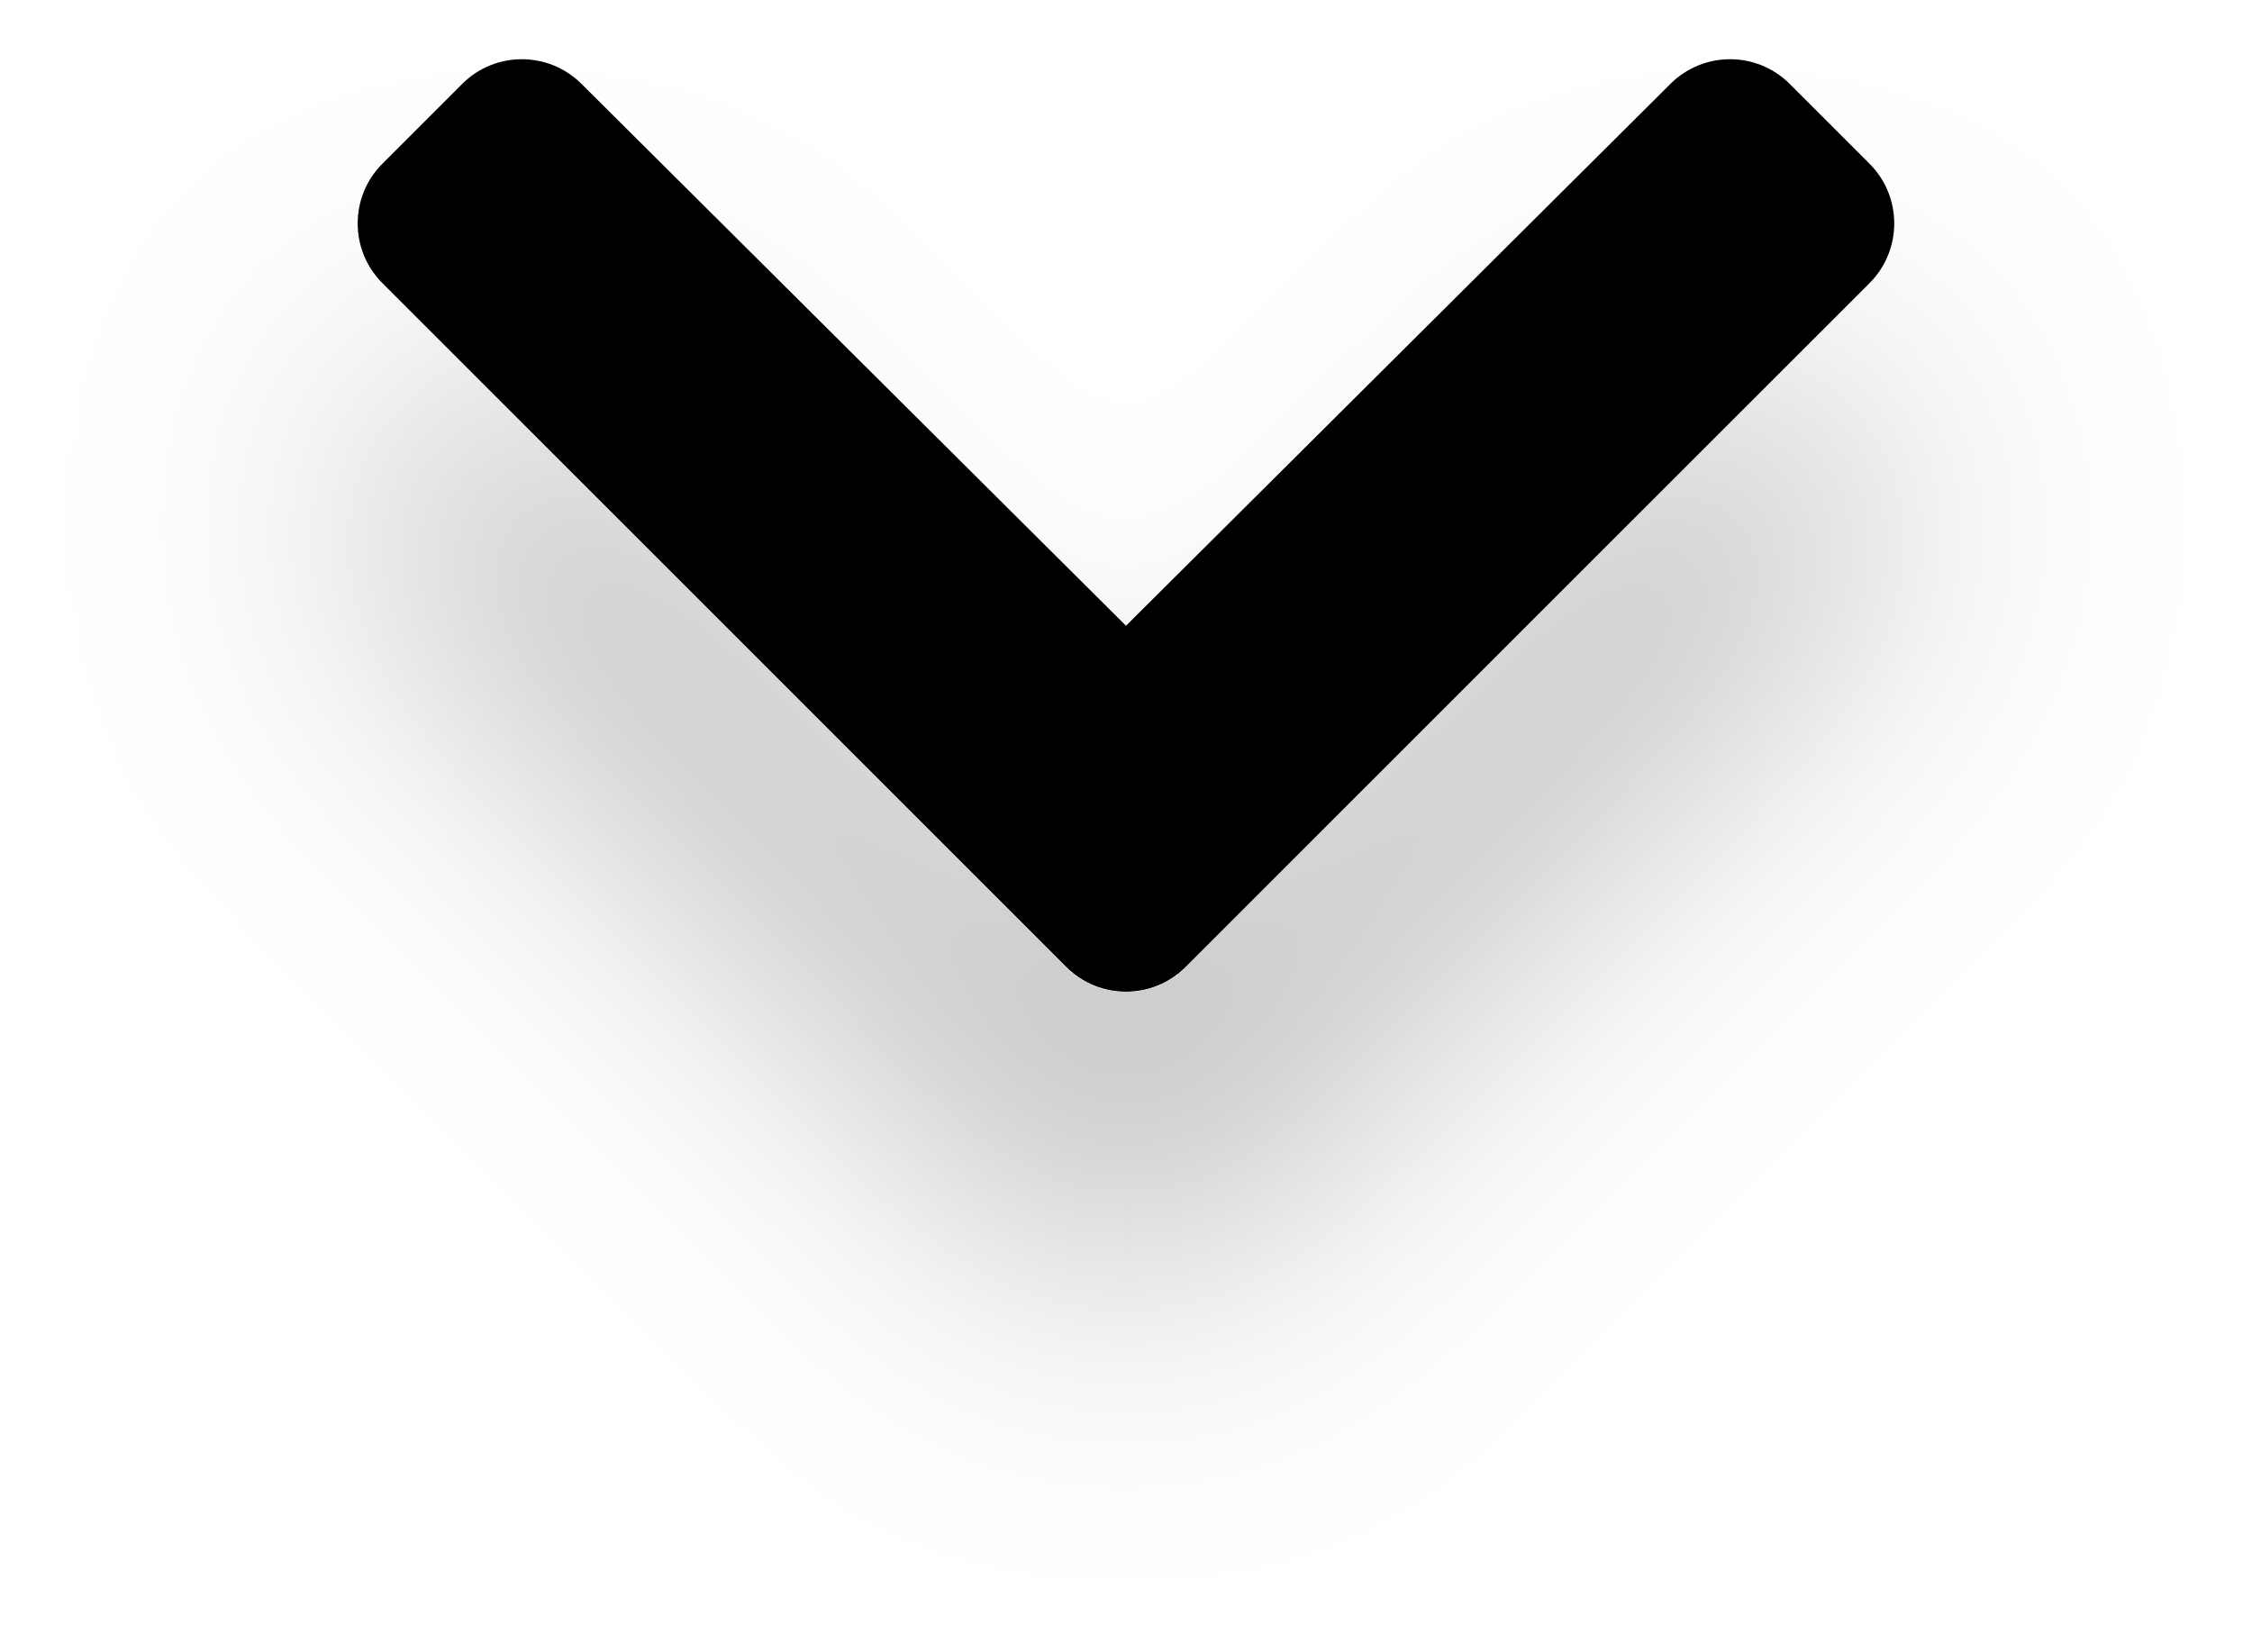
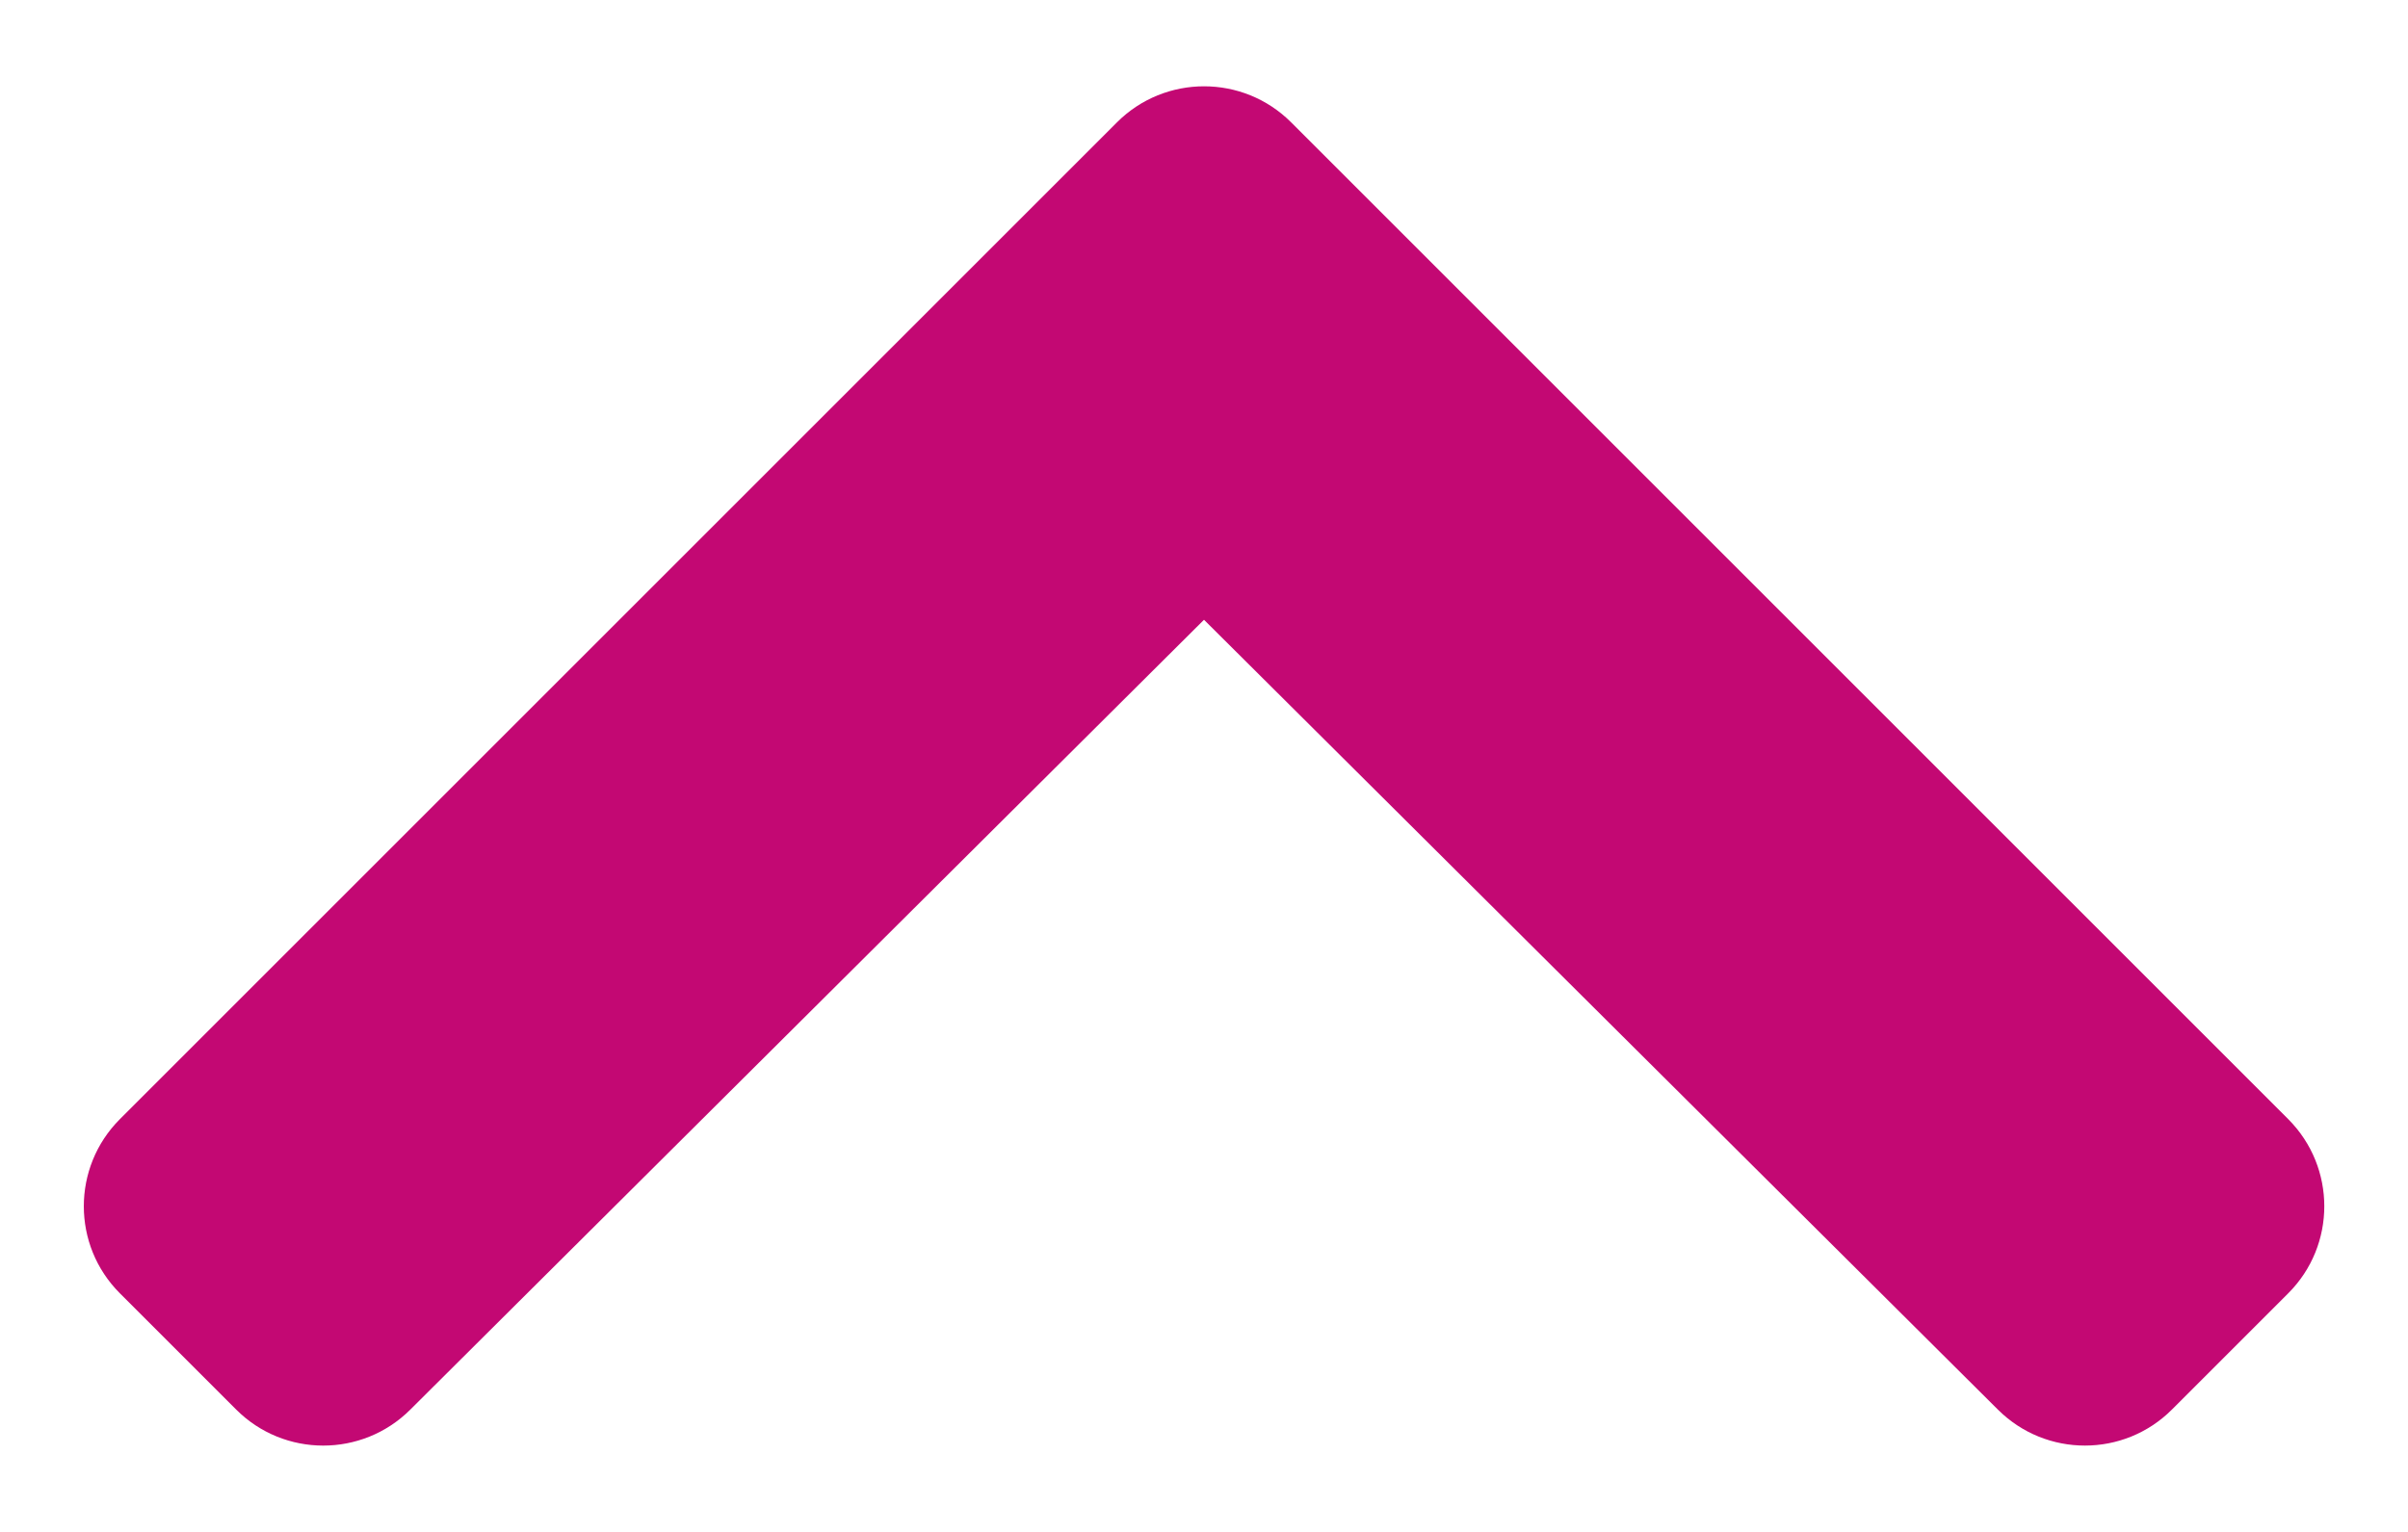
- <svg xmlns="http://www.w3.org/2000/svg" width="30" height="22" viewBox="0 0 30 22" fill="none">
-   <g filter="url(#filter0_d_83_6369)">
-     <path d="M14.204 12.882L5.094 3.772C4.655 3.333 4.655 2.62 5.094 2.181L6.157 1.118C6.595 0.68 7.306 0.679 7.746 1.117L15 8.336L22.253 1.117C22.693 0.679 23.404 0.68 23.842 1.118L24.905 2.181C25.344 2.62 25.344 3.333 24.905 3.772L15.795 12.882C15.356 13.321 14.643 13.321 14.204 12.882Z" fill="black" />
-   </g>
-   <defs>
-     <filter id="filter0_d_83_6369" x="0.765" y="0.789" width="28.47" height="20.422" filterUnits="userSpaceOnUse" color-interpolation-filters="sRGB">
-       <feFlood flood-opacity="0" result="BackgroundImageFix" />
-       <feColorMatrix in="SourceAlpha" type="matrix" values="0 0 0 0 0 0 0 0 0 0 0 0 0 0 0 0 0 0 127 0" result="hardAlpha" />
-       <feOffset dy="4" />
-       <feGaussianBlur stdDeviation="2" />
-       <feComposite in2="hardAlpha" operator="out" />
-       <feColorMatrix type="matrix" values="0 0 0 0 0 0 0 0 0 0 0 0 0 0 0 0 0 0 0.25 0" />
-       <feBlend mode="normal" in2="BackgroundImageFix" result="effect1_dropShadow_83_6369" />
-       <feBlend mode="normal" in="SourceGraphic" in2="effect1_dropShadow_83_6369" result="shape" />
-     </filter>
-   </defs>
+ <svg xmlns="http://www.w3.org/2000/svg" width="22" height="14" viewBox="0 0 22 14" fill="none">
+   <path d="M11.796 1.118L20.906 10.228C21.345 10.668 21.345 11.38 20.906 11.819L19.843 12.882C19.405 13.32 18.694 13.321 18.254 12.883L11 5.664L3.747 12.884C3.307 13.321 2.596 13.32 2.158 12.882L1.095 11.819C0.656 11.38 0.656 10.668 1.095 10.228L10.205 1.118C10.644 0.679 11.357 0.679 11.796 1.118Z" fill="#C30873" />
</svg>
